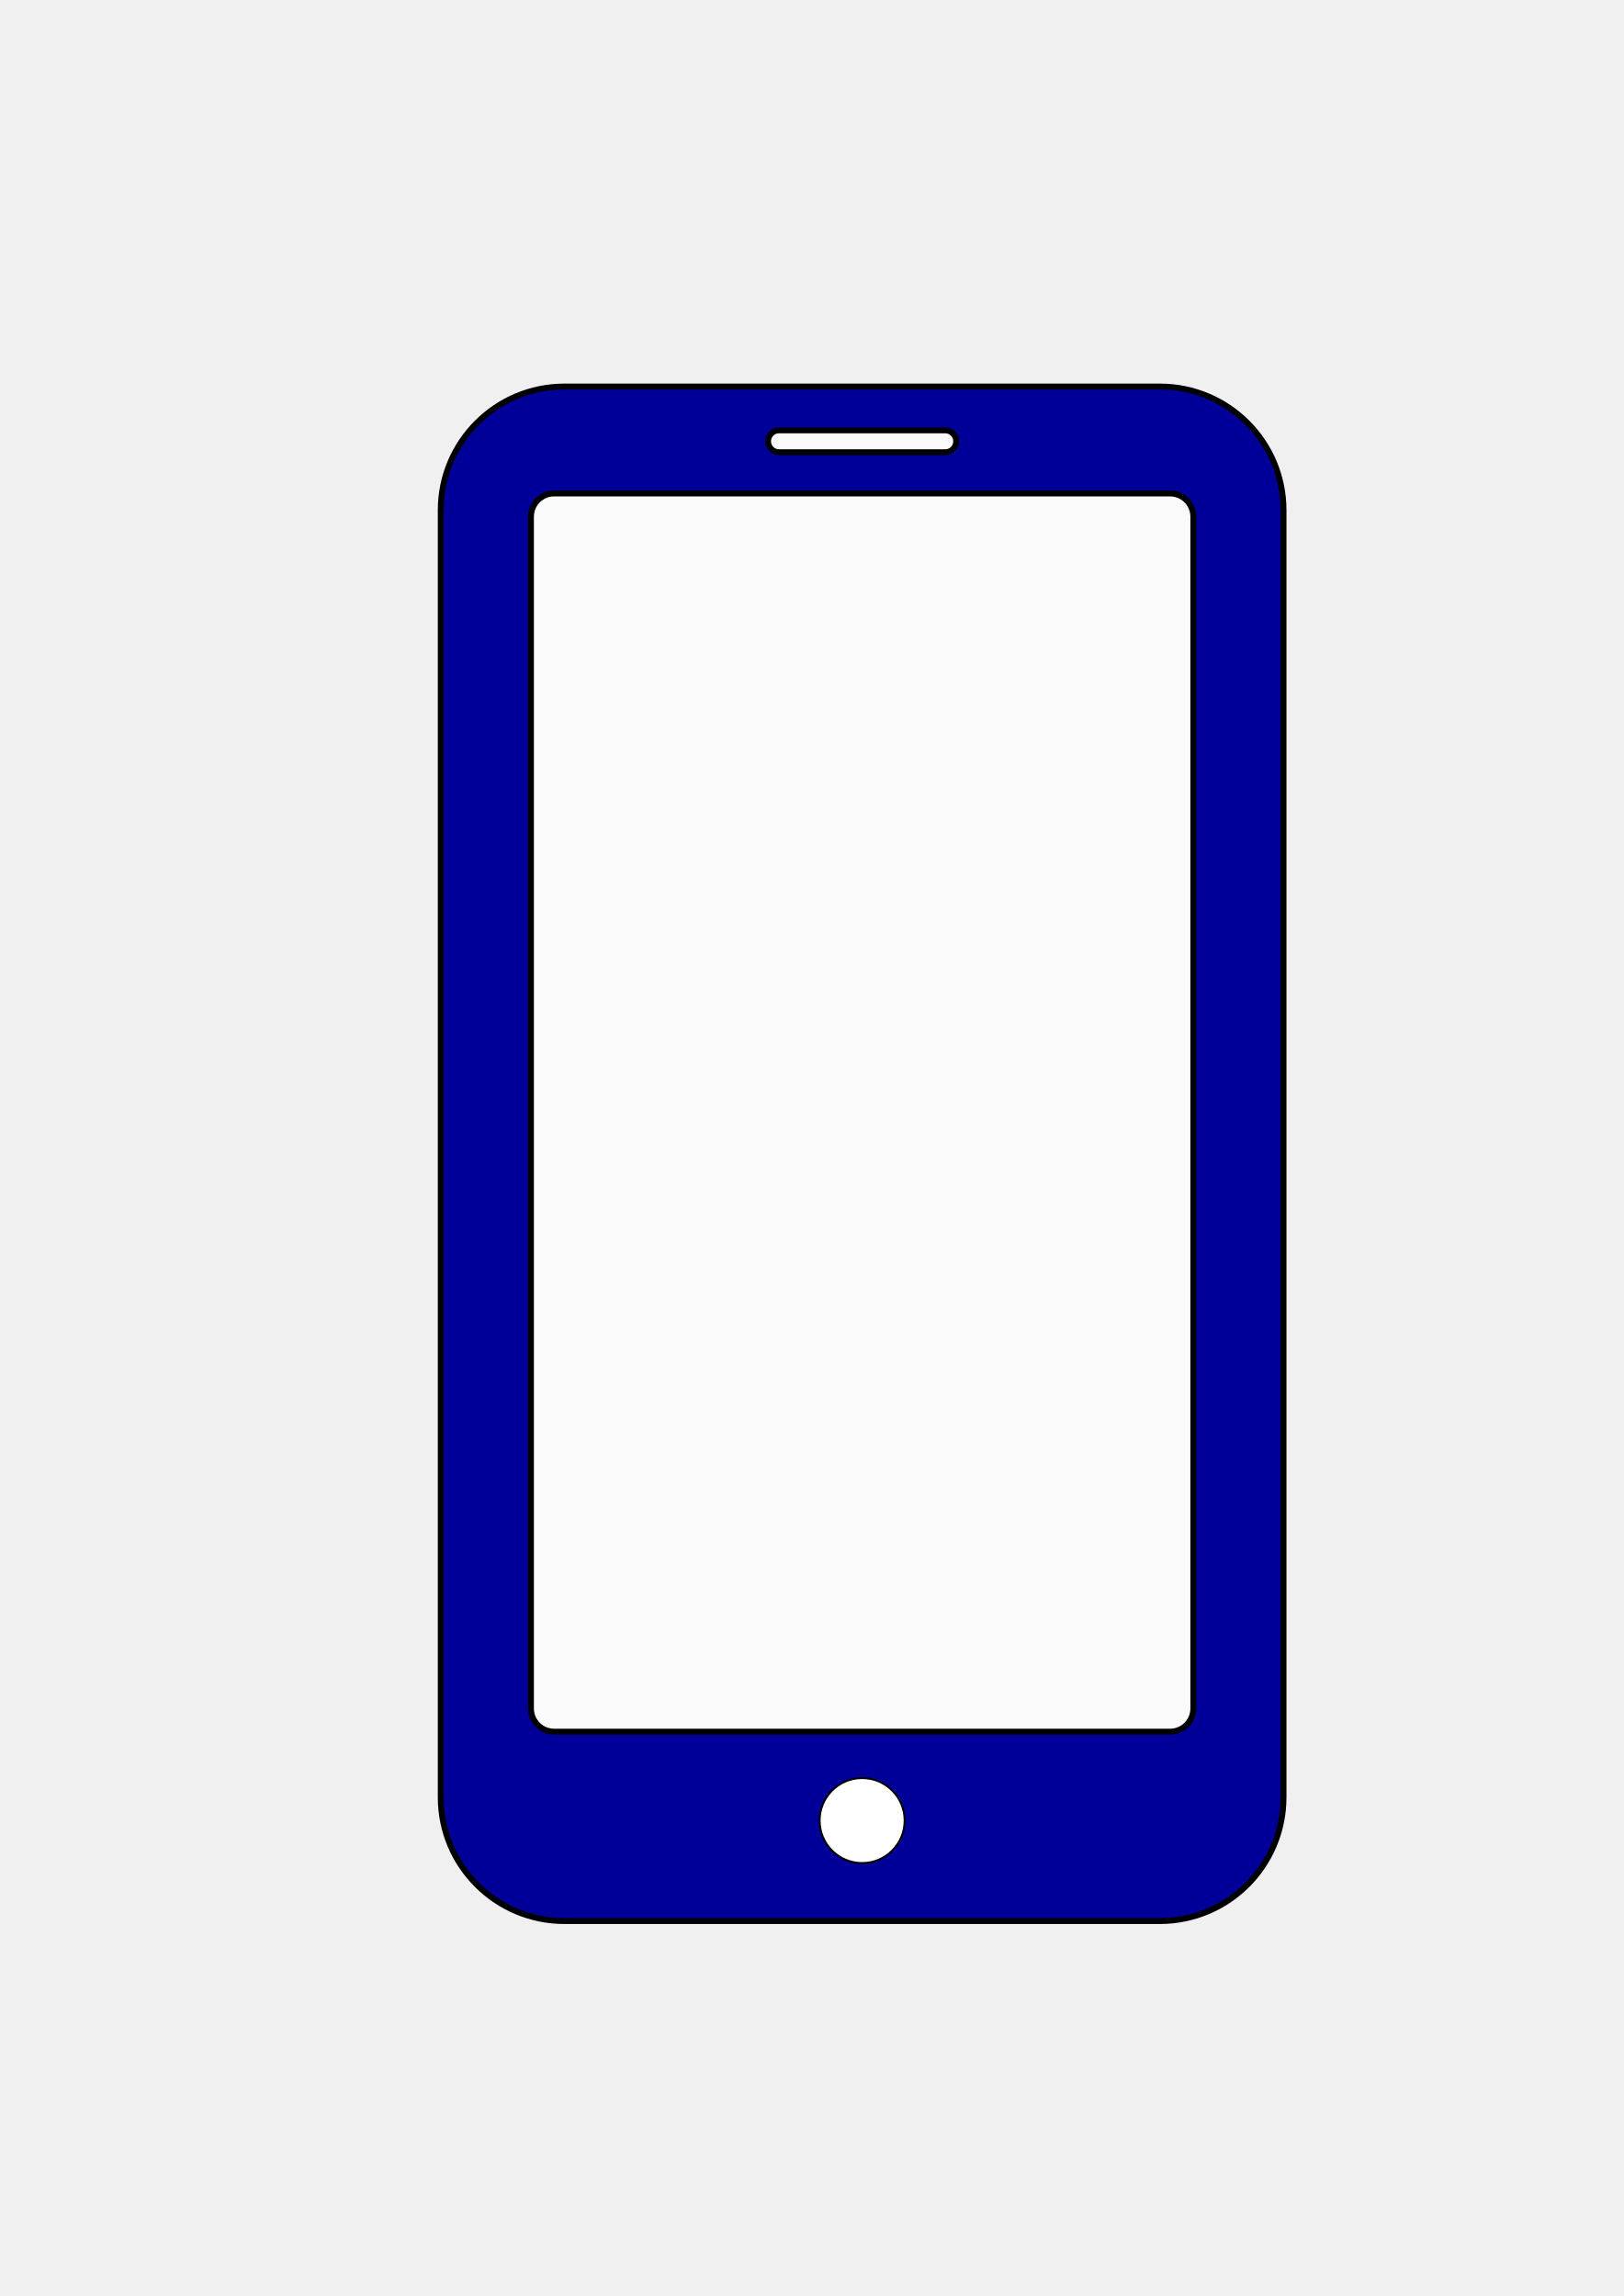
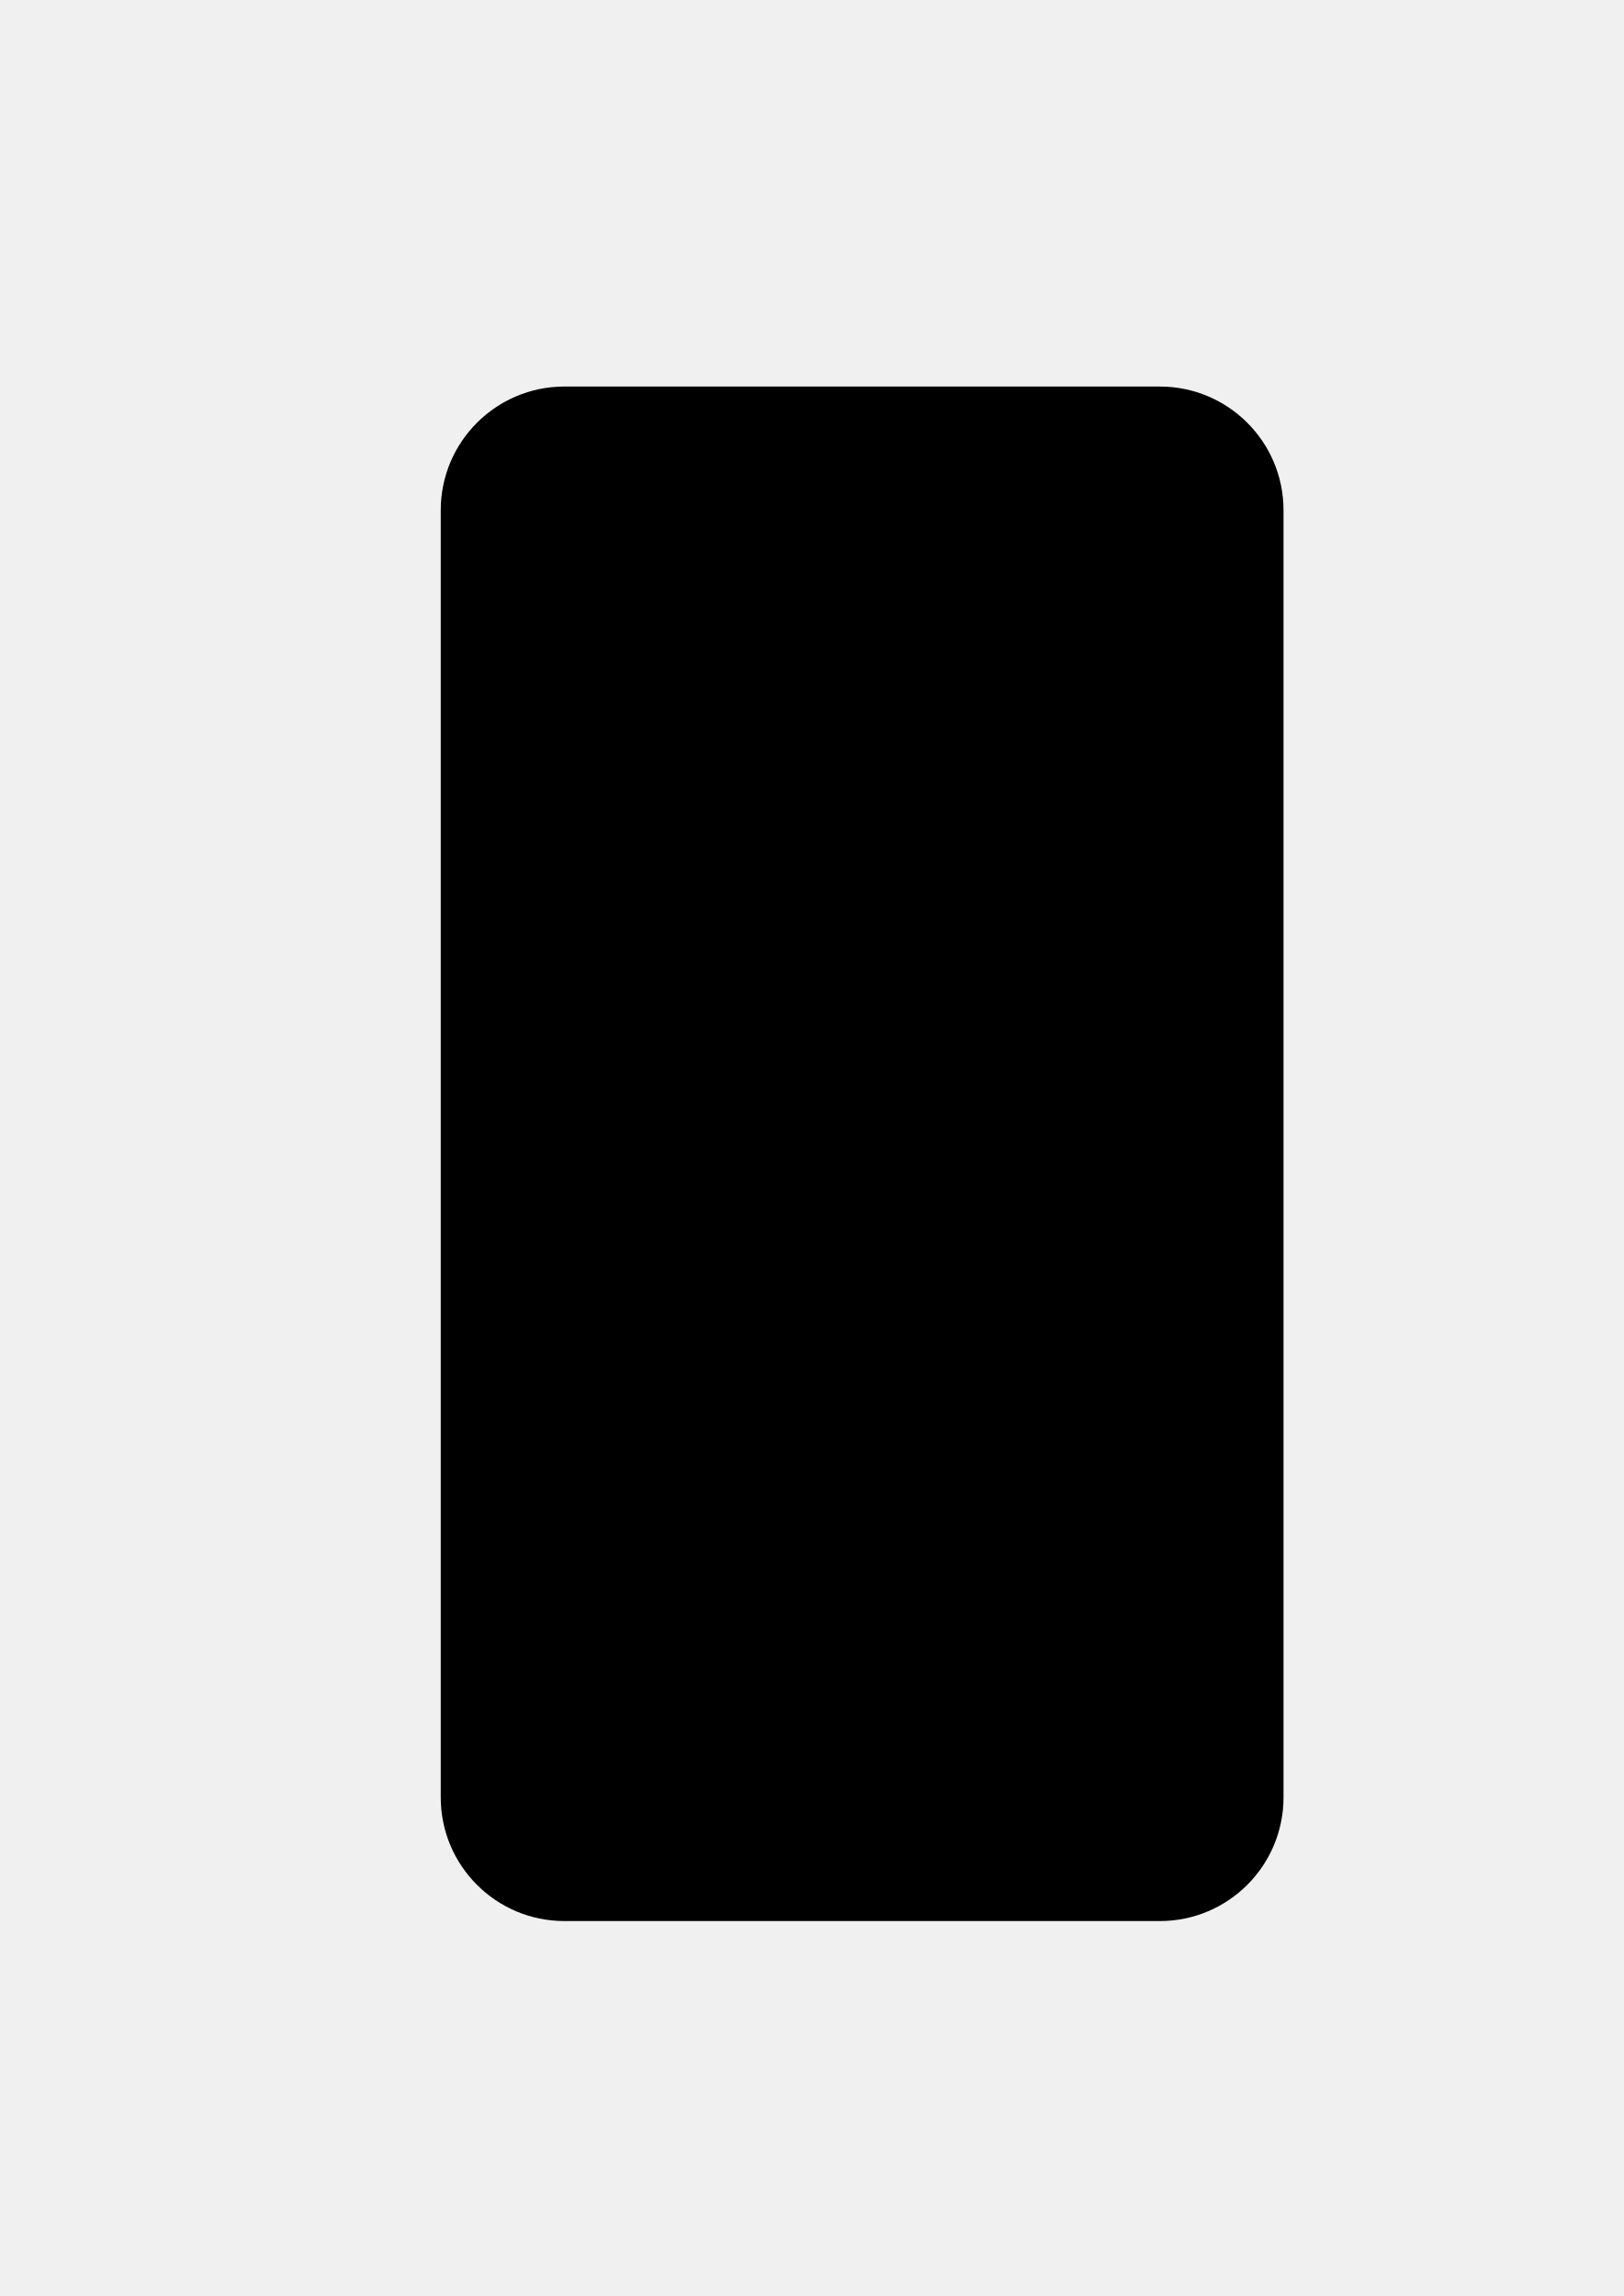
- <svg xmlns="http://www.w3.org/2000/svg" width="8.268in" height="11.693in" viewBox="0 0 595.276 841.89" xml:space="preserve" color-interpolation-filters="sRGB" class="st4">
+ <svg xmlns="http://www.w3.org/2000/svg" width="8.268in" height="11.693in" viewBox="0 0 595.276 841.89" xml:space="preserve" color-interpolation-filters="sRGB" className="st4">
  <style type="text/css">
	
		.st1 {fill:#000099;stroke:#000000;stroke-linecap:round;stroke-linejoin:round;stroke-width:2.16}
		.st2 {fill:#fafafa;stroke:#000000;stroke-linecap:round;stroke-linejoin:round;stroke-width:2.16}
		.st3 {fill:#ffffff;stroke:#000000;stroke-linecap:round;stroke-linejoin:round;stroke-width:0.72}
		.st4 {fill:none;fill-rule:evenodd;font-size:12;overflow:visible;stroke-linecap:square;stroke-miterlimit:3}
	
	</style>
  <g>
    <g id="shape2-1" transform="translate(161.575,-137.48)">
-       <rect x="0" y="279.213" width="308.976" height="562.677" rx="45.354" ry="45.354" class="st1" />
+       <rect x="0" y="279.213" width="308.976" height="562.677" rx="45.354" ry="45.354" className="st1" />
    </g>
    <g id="shape3-3" transform="translate(194.646,-206.929)">
-       <rect x="0" y="387.874" width="242.835" height="454.016" rx="8.504" ry="8.504" class="st2" />
+       <rect x="0" y="387.874" width="242.835" height="454.016" rx="8.504" ry="8.504" className="st2" />
    </g>
    <g id="shape1-5" transform="translate(281.575,-676.063)">
-       <rect x="0" y="833.858" width="68.976" height="8.031" rx="4.016" ry="4.016" class="st2" />
+       <rect x="0" y="833.858" width="68.976" height="8.031" rx="4.016" ry="4.016" className="st2" />
    </g>
    <g id="shape4-7" transform="translate(300.472,-158.74)">
-       <ellipse cx="15.591" cy="826.299" rx="15.591" ry="15.591" class="st3" />
+       <ellipse cx="15.591" cy="826.299" rx="15.591" ry="15.591" className="st3" />
    </g>
  </g>
</svg>
